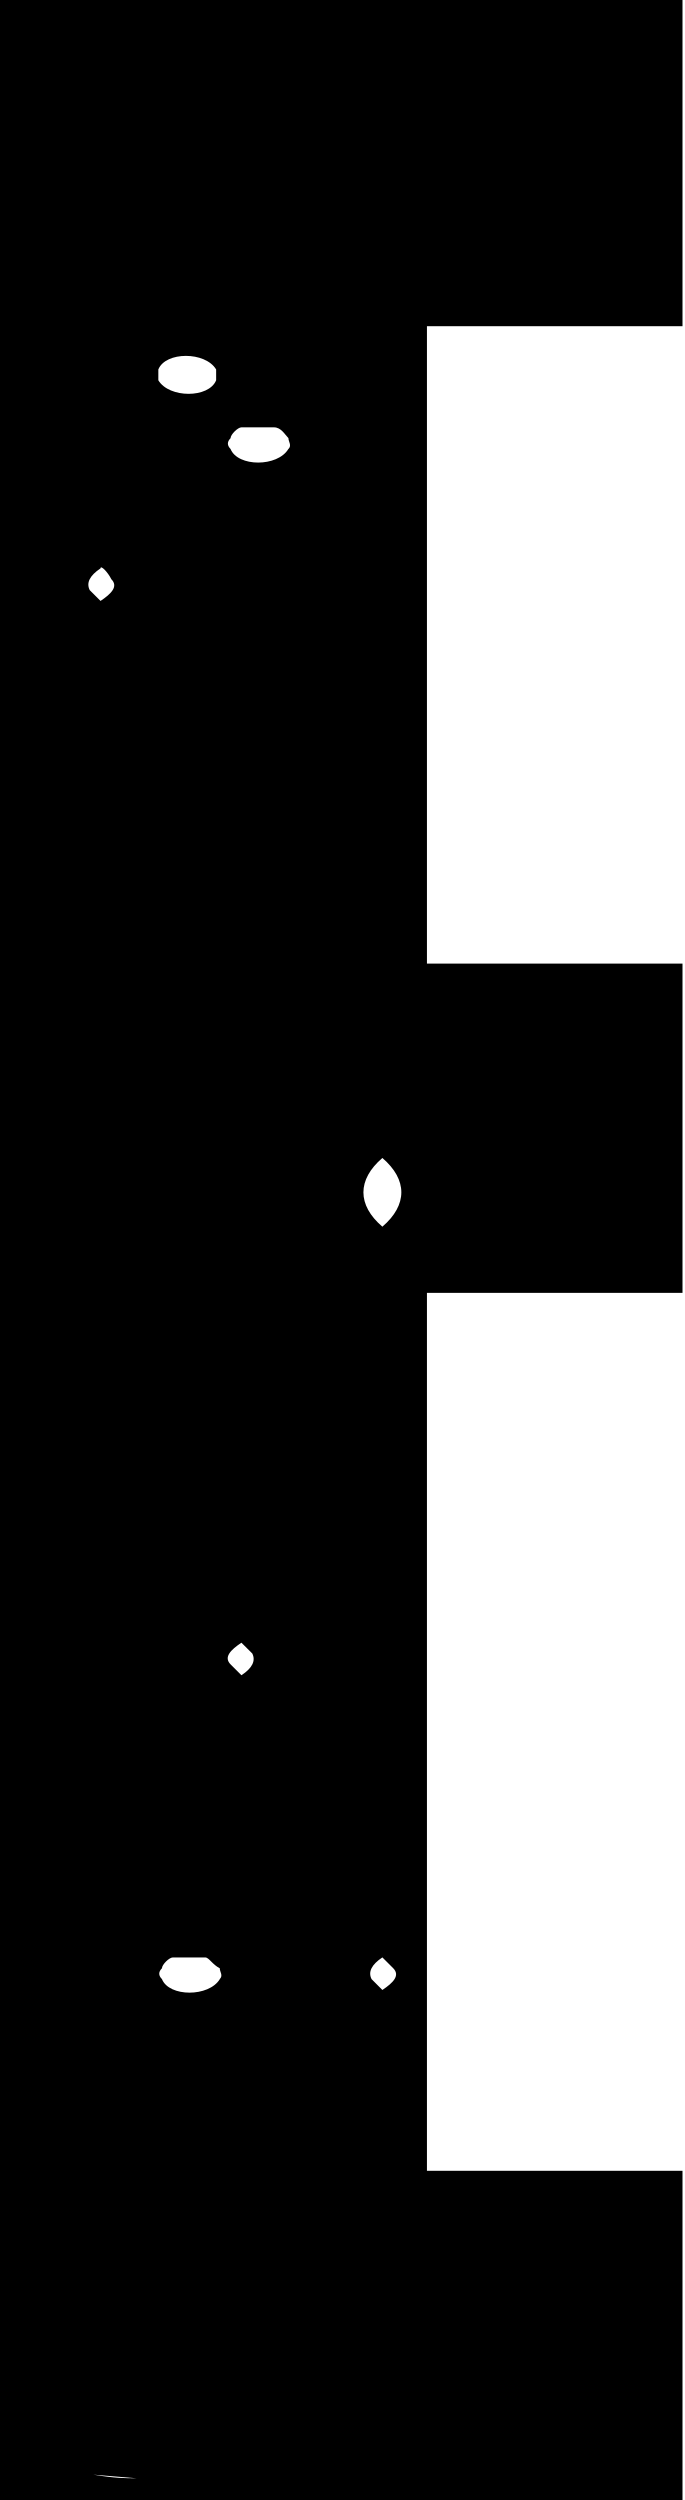
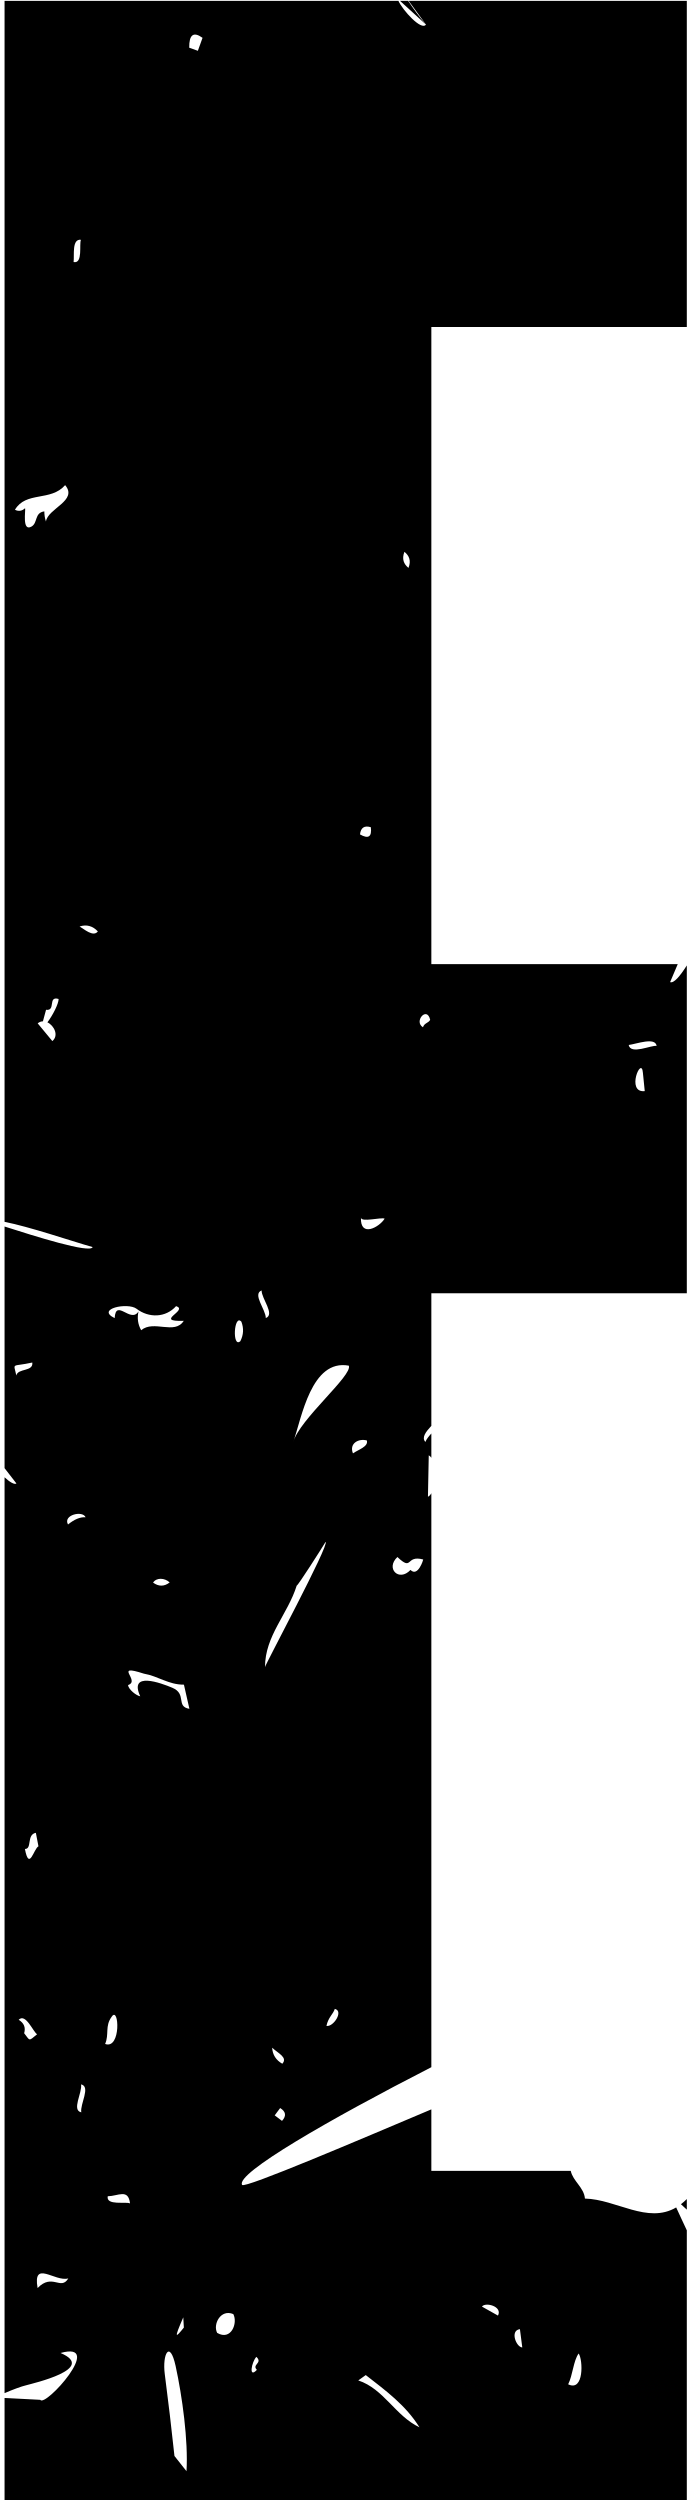
- <svg xmlns="http://www.w3.org/2000/svg" width="137" height="500" viewBox="0 0 137 500" version="1.1">
+ <svg xmlns="http://www.w3.org/2000/svg" width="138px" height="502px" viewBox="0 0 138 502" version="1.1">
+   <defs />
  <g id="Page-1" stroke="none" stroke-width="1" fill="none" fill-rule="evenodd">
-     <path d="M0,0 L136.5,0 L136.5,65.244 L85.388,65.244 L85.388,192.724 L136.5,192.724 L136.5,258.569 L85.388,258.569 L85.388,434.155 L136.5,434.155 L136.5,500 L0,500 L0,0 Z M76.475,245.339 C81.532,240.995 81.532,235.938 76.475,231.593 C71.419,235.938 71.419,241.007 76.475,245.339 Z M76.475,397.996 L76.475,397.996 C78.635,396.548 80.083,395.099 78.635,393.638 L76.475,391.479 C74.315,392.927 73.579,394.375 74.315,395.824 L76.475,397.996 Z M57.673,89.799 L57.685,89.799 C58.41,89.075 57.685,88.351 57.685,87.626 C56.961,86.902 56.237,85.467 54.789,85.467 L48.284,85.467 C47.573,85.467 46.112,86.902 46.112,87.639 C45.4,88.351 45.4,89.075 46.112,89.799 C47.573,93.42 55.513,93.42 57.673,89.799 Z M48.284,335.046 L48.297,335.046 C50.457,333.61 51.181,332.162 50.457,330.701 L48.284,328.541 C46.124,329.989 44.676,331.437 46.124,332.886 L48.284,335.046 Z M43.965,395.824 L43.952,395.811 C44.676,395.099 43.952,394.375 43.952,393.651 C42.504,392.927 41.779,391.491 41.068,391.491 L34.551,391.491 C33.839,391.491 32.391,392.927 32.391,393.651 C31.667,394.375 31.667,395.099 32.391,395.824 C33.839,399.432 41.779,399.432 43.965,395.824 Z M31.667,73.893 L31.667,73.893 L31.667,76.053 C33.826,79.673 41.779,79.673 43.228,76.053 L43.228,73.893 C41.068,70.272 33.115,70.272 31.667,73.893 Z M18.657,494.931 C22.99,495.655 25.175,495.655 27.334,495.655 L18.657,494.931 Z M20.106,113.671 C17.946,115.119 17.209,116.567 17.946,118.028 L20.106,120.188 C22.265,118.74 23.714,117.291 22.265,115.843 C21.554,114.395 20.106,112.946 20.106,113.671 Z" id="uE003-e1" fill="#000" />
+     <path d="M0.915,294.804 L0.915,246.286 C6.736,248.15 18.179,251.78 18.6,250.412 C17.998,250.227 17.408,250.065 16.818,249.891 C14.792,249.309 5.702,246.276 0.915,245.346 L0.915,0.177 L80.005,0.177 C80.814,1.998 84.632,6.269 85.535,4.929 L80.329,0.177 L81.949,0.177 C83.009,1.738 84.084,3.277 85.538,4.932 L82.064,0.177 L137.913,0.177 L137.913,65.658 L86.614,65.658 L86.614,193.604 L136.088,193.604 C135.578,194.807 135.069,196.008 134.559,197.207 C135.288,197.514 136.546,196.023 137.913,193.858 L137.913,259.688 L86.614,259.688 L86.614,286.31 C85.537,287.483 84.595,288.637 85.419,289.542 C85.623,289.003 86.089,288.427 86.614,287.842 L86.614,292.722 C86.465,292.494 86.292,292.324 86.094,292.229 C86.059,294.394 86.013,296.548 85.967,298.702 C85.955,299.316 85.944,299.93 85.932,300.544 C86.196,300.428 86.424,300.181 86.614,299.841 L86.614,415.092 C66.219,425.546 47.193,436.48 48.618,438.731 C49.113,439.515 72.167,429.668 86.614,423.561 L86.614,435.915 L114.607,435.915 C115.043,437.974 117.276,439.253 117.455,441.472 C123.753,441.627 130.019,446.644 135.777,443.253 C136.474,444.737 137.177,446.325 137.913,447.854 L137.913,502 L0.915,502 L0.915,481.511 L8.083,481.883 C9.032,483.493 21.195,469.989 12.156,472.479 C19.575,475.629 6.625,478.571 5.201,478.976 C4.385,479.157 2.451,479.87 0.915,480.545 L0.915,296.64 C1.936,297.587 2.916,298.184 3.302,297.885 C2.51,296.858 1.712,295.832 0.915,294.804 Z M9.52,205.287 C10.565,203.91 11.784,201.563 11.769,200.592 C9.535,199.943 11.283,203.036 9.246,202.769 C9.044,203.541 8.832,204.313 8.619,205.082 C8.258,205.091 7.898,205.215 7.568,205.49 C8.551,206.671 9.535,207.852 10.507,209.045 C11.854,207.951 10.885,205.935 9.52,205.287 Z M137.913,443.697 C137.485,443.278 137.084,442.909 136.733,442.607 C137.153,442.286 137.546,441.937 137.913,441.566 L137.913,443.697 Z M84.223,487.397 C81.448,482.946 77.485,480.064 73.452,476.919 L73.445,476.912 C73.445,476.913 73.444,476.913 73.444,476.913 C73.443,476.912 73.442,476.911 73.44,476.91 L73.444,476.913 C72.947,477.272 72.438,477.631 71.941,477.99 C77.079,479.68 79.405,485.135 84.231,487.405 L84.223,487.397 Z M55.159,424.765 C55.645,425.135 56.142,425.506 56.629,425.876 C57.543,424.869 57.415,424.012 56.258,423.294 C55.899,423.78 55.518,424.267 55.159,424.765 Z M14.779,52.619 C14.952,51.206 14.397,47.917 16.26,48.148 C15.843,48.947 16.711,53.024 14.779,52.619 Z M46.847,464.67 C47.796,466.454 46.419,470.09 43.607,468.446 C42.704,466.732 44.313,463.593 46.847,464.67 Z M39.732,10.202 C40.045,9.334 40.357,8.465 40.67,7.596 C38.853,6.288 37.962,6.948 37.996,9.577 C38.575,9.785 39.142,9.994 39.732,10.202 Z M129.094,215.413 C129.222,216.641 129.337,217.868 129.465,219.096 C125.611,219.525 128.828,211.87 129.094,215.413 Z M82.017,114.035 C81.091,113.27 80.64,112.286 81.207,110.804 C82.144,111.568 82.607,112.564 82.017,114.035 Z M3.279,276.203 C2.712,273.493 2.249,274.535 6.485,273.597 C6.739,275.473 3.58,274.697 3.279,276.203 Z M36.918,467.379 C35.263,469.429 34.858,469.799 36.802,465.318 C36.848,466.001 36.883,466.684 36.918,467.379 Z M70.874,291.838 C70.063,289.835 72.008,288.793 73.663,289.244 C74.01,290.483 72.019,291.039 70.874,291.838 Z M56.685,414.4 C55.412,413.67 54.729,412.593 54.648,411.18 C55.806,412.28 57.854,413.137 56.685,414.4 Z M21.632,441.01 C23.738,440.976 25.752,439.412 26.111,442.446 C25.301,442.029 21.262,442.944 21.632,441.01 Z M104.875,471.365 C103.683,471.354 102.317,467.96 104.4,467.694 C104.562,468.922 104.713,470.138 104.875,471.365 Z M5.037,102.047 C5.187,102.453 4.377,106.819 6.31,105.742 C7.641,105 6.865,102.962 8.902,102.684 C8.902,103.391 9.006,104.062 9.226,104.722 C9.573,102.094 15.719,100.53 13.08,97.415 C10.187,100.75 5.234,98.585 3,102.36 C3.729,102.731 4.412,102.626 5.037,102.047 Z M37.449,496.218 C37.819,490.103 36.592,481.174 35.262,475.083 C34.093,469.755 32.565,472.697 33.086,476.716 C33.803,482.193 34.44,487.671 35.03,493.161 L37.449,496.218 Z M74.462,166.104 C73.166,165.71 72.437,166.197 72.287,167.551 C73.976,168.513 74.705,168.038 74.462,166.104 Z M13.716,457.505 C12.2,460.018 10.511,456.382 7.548,459.439 C6.541,453.683 11.032,458.258 13.716,457.505 Z M16.321,424.159 C16.044,422.48 18.277,418.982 16.275,418.542 C16.553,420.233 14.319,423.73 16.321,424.159 Z M77.236,244.705 C76.565,244.369 72.422,245.527 72.48,244.462 C72.283,248.619 76.218,246.384 77.236,244.705 Z M30.737,317.788 C31.419,316.734 33.074,316.815 34.07,317.753 C32.982,318.598 31.882,318.61 30.737,317.788 Z M17.186,304.669 C16.087,304.576 14.906,305.109 13.656,306.117 C12.58,304.194 16.619,303.244 17.186,304.669 Z M70.038,274.224 C70.918,276.111 60.051,285.075 58.87,289.615 C60.583,284.681 62.493,272.846 70.038,274.224 Z M35.359,262.269 C33.264,264.62 29.885,264.689 27.42,262.801 C25.672,261.47 19.18,262.813 23.022,264.678 C23.265,260.636 26.263,265.836 27.813,263.334 C27.512,264.678 27.686,265.928 28.346,267.11 C30.88,264.967 35.069,268.117 36.898,265.222 C30.753,265.43 37.974,263.114 35.359,262.269 Z M48.469,265.396 C48.978,266.739 48.908,268.036 48.26,269.31 C46.582,270.815 46.964,263.716 48.469,265.396 Z M116.193,472.581 C117.072,473.82 117.292,480.352 114.087,478.765 C115.001,476.982 115.14,474.006 116.193,472.581 Z M82.424,315.242 C83.929,316.748 85.017,313.158 84.982,313.146 C81.36,312.162 82.957,315.636 79.797,312.648 C77.356,314.953 80.121,317.709 82.424,315.242 Z M86.38,204.794 C85.755,201.933 83.012,205.129 84.933,206.276 C85.211,205.396 85.987,205.465 86.38,204.794 Z M4.85,408.27 C6.054,409.764 5.661,409.984 7.454,408.478 C6.656,408.027 5.163,404.159 3.751,405.571 C4.827,406.232 5.186,407.135 4.85,408.27 Z M126.24,209.832 C127.837,209.624 131.575,208.188 131.853,210.018 C130.789,209.821 126.634,211.859 126.24,209.832 Z M22.418,404.973 C23.923,402.622 24.351,411.609 21.11,410.427 C21.955,408.459 21.029,406.872 22.418,404.973 Z M67.229,403.384 C69.081,403.812 66.917,407.09 65.551,406.8 C65.922,405.051 66.882,404.484 67.229,403.384 Z M59.578,318.392 C57.773,324.171 53.213,328.445 53.213,334.768 C52.994,334.698 66.291,309.996 65.376,309.614 C64.705,310.737 59.81,318.439 59.578,318.392 Z M15.982,186.043 C17.371,185.58 18.598,185.915 19.651,187.027 C18.725,188.255 16.816,186.494 15.982,186.043 Z M99.992,464.97 C98.916,464.368 97.851,463.766 96.775,463.164 C97.481,462.191 100.964,463.14 99.992,464.97 Z M25.719,338.359 C25.776,339.239 27.408,340.513 28.16,340.617 C25.823,335.545 32.292,337.931 34.607,338.903 C37.581,340.154 35.243,342.679 38.032,343.13 C37.673,341.509 37.303,339.899 36.933,338.278 C33.866,338.313 31.771,336.564 28.878,336.066 C22.582,334.028 28.323,337.479 25.719,338.359 Z M51.582,475.861 C49.857,477.714 50.54,474.24 51.477,473.255 C52.843,474.518 50.494,474.795 51.582,475.861 Z M53.373,264.667 C53.373,262.953 50.63,259.861 52.528,259.12 C52.528,260.822 55.271,263.926 53.373,264.667 Z M7.721,370.738 C7.547,369.835 7.373,368.932 7.2,368.028 C5.29,368.387 6.494,371.306 5.001,371.271 C5.869,375.822 6.76,371.236 7.721,370.738 Z" id="uE003-e1" fill="#000000" />
  </g>
</svg>
